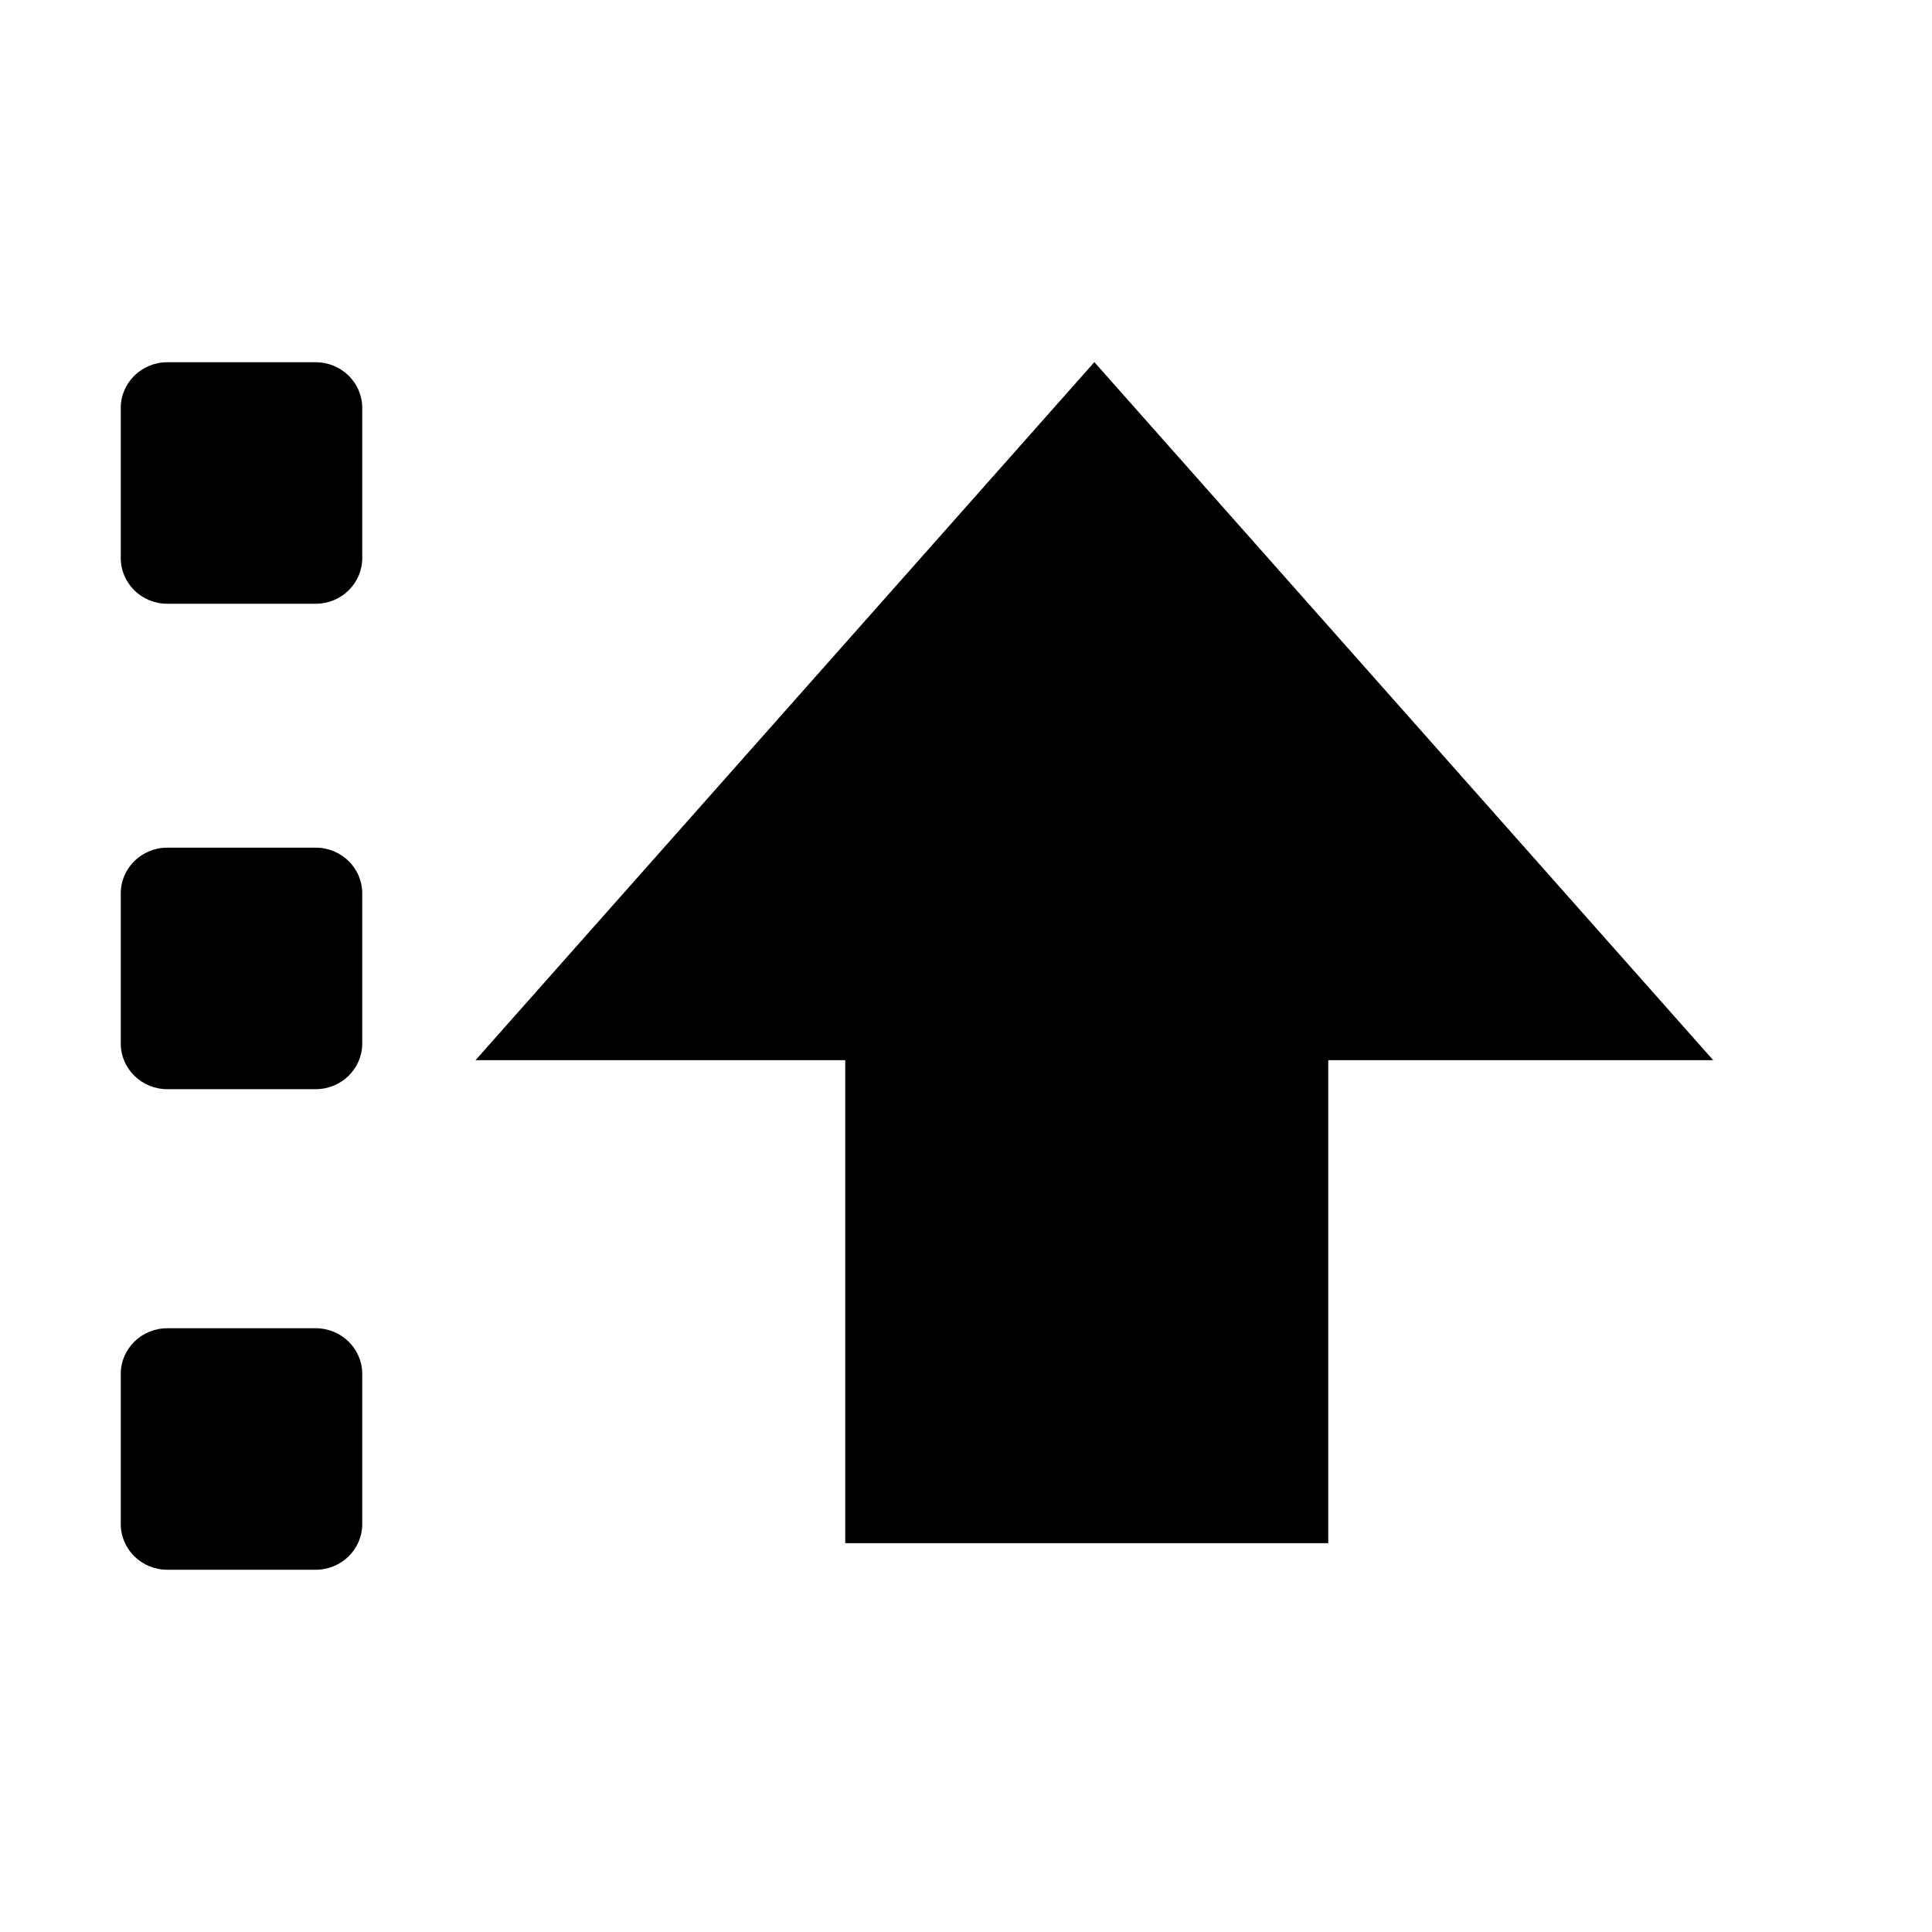
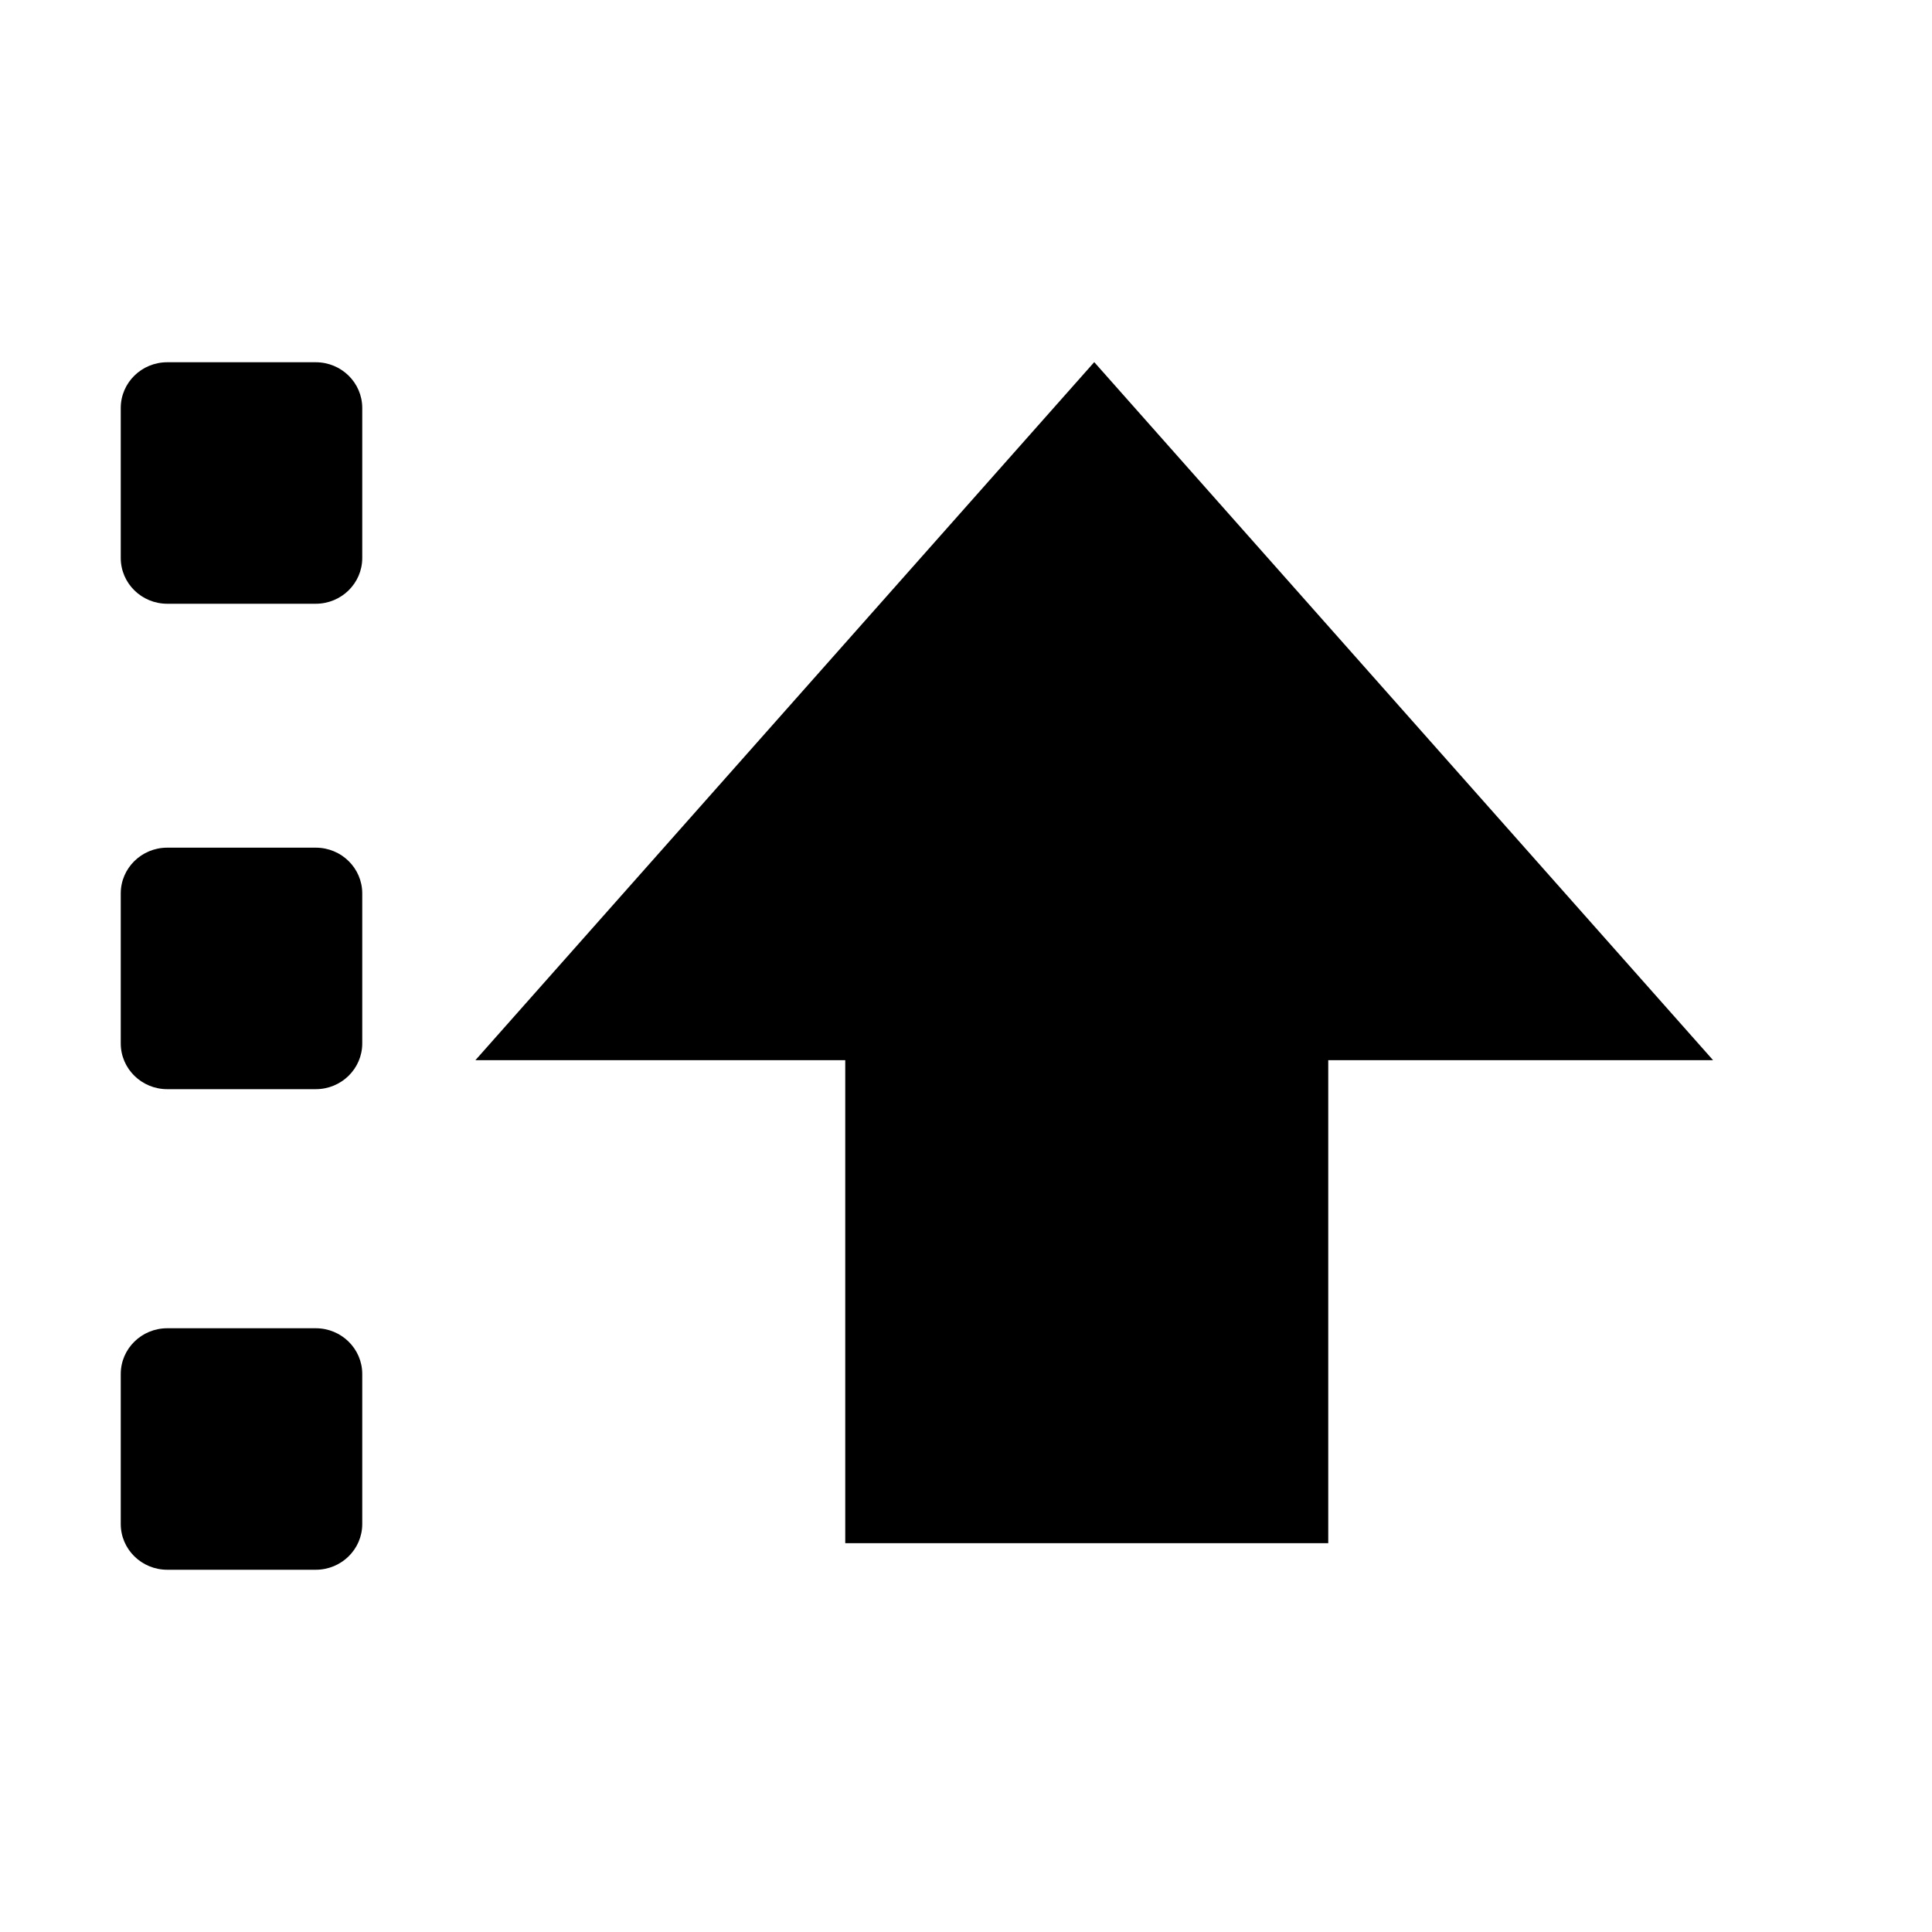
- <svg xmlns="http://www.w3.org/2000/svg" width="17.067" height="17.067" version="1.1" viewBox="0 0 16 16">
+ <svg xmlns="http://www.w3.org/2000/svg" width="17.067" height="17.067" viewBox="0 0 16 16">
  <g transform="translate(-221 -867)">
    <rect x="222" y="870" width="2" height="2" rx=".385" ry=".379" />
    <rect x="222" y="874.02" width="2" height="2" rx=".385" ry=".379" />
    <rect x="222" y="878" width="2" height="2" rx=".385" ry=".379" />
-     <path d="m228 879.78v-4h-3.062l5.125-5.781 5.125 5.781h-3.188v4z" />
+     <path d="M228 879.78v-4h-3.063l5.125-5.781 5.125 5.781H232v4z" />
  </g>
</svg>
